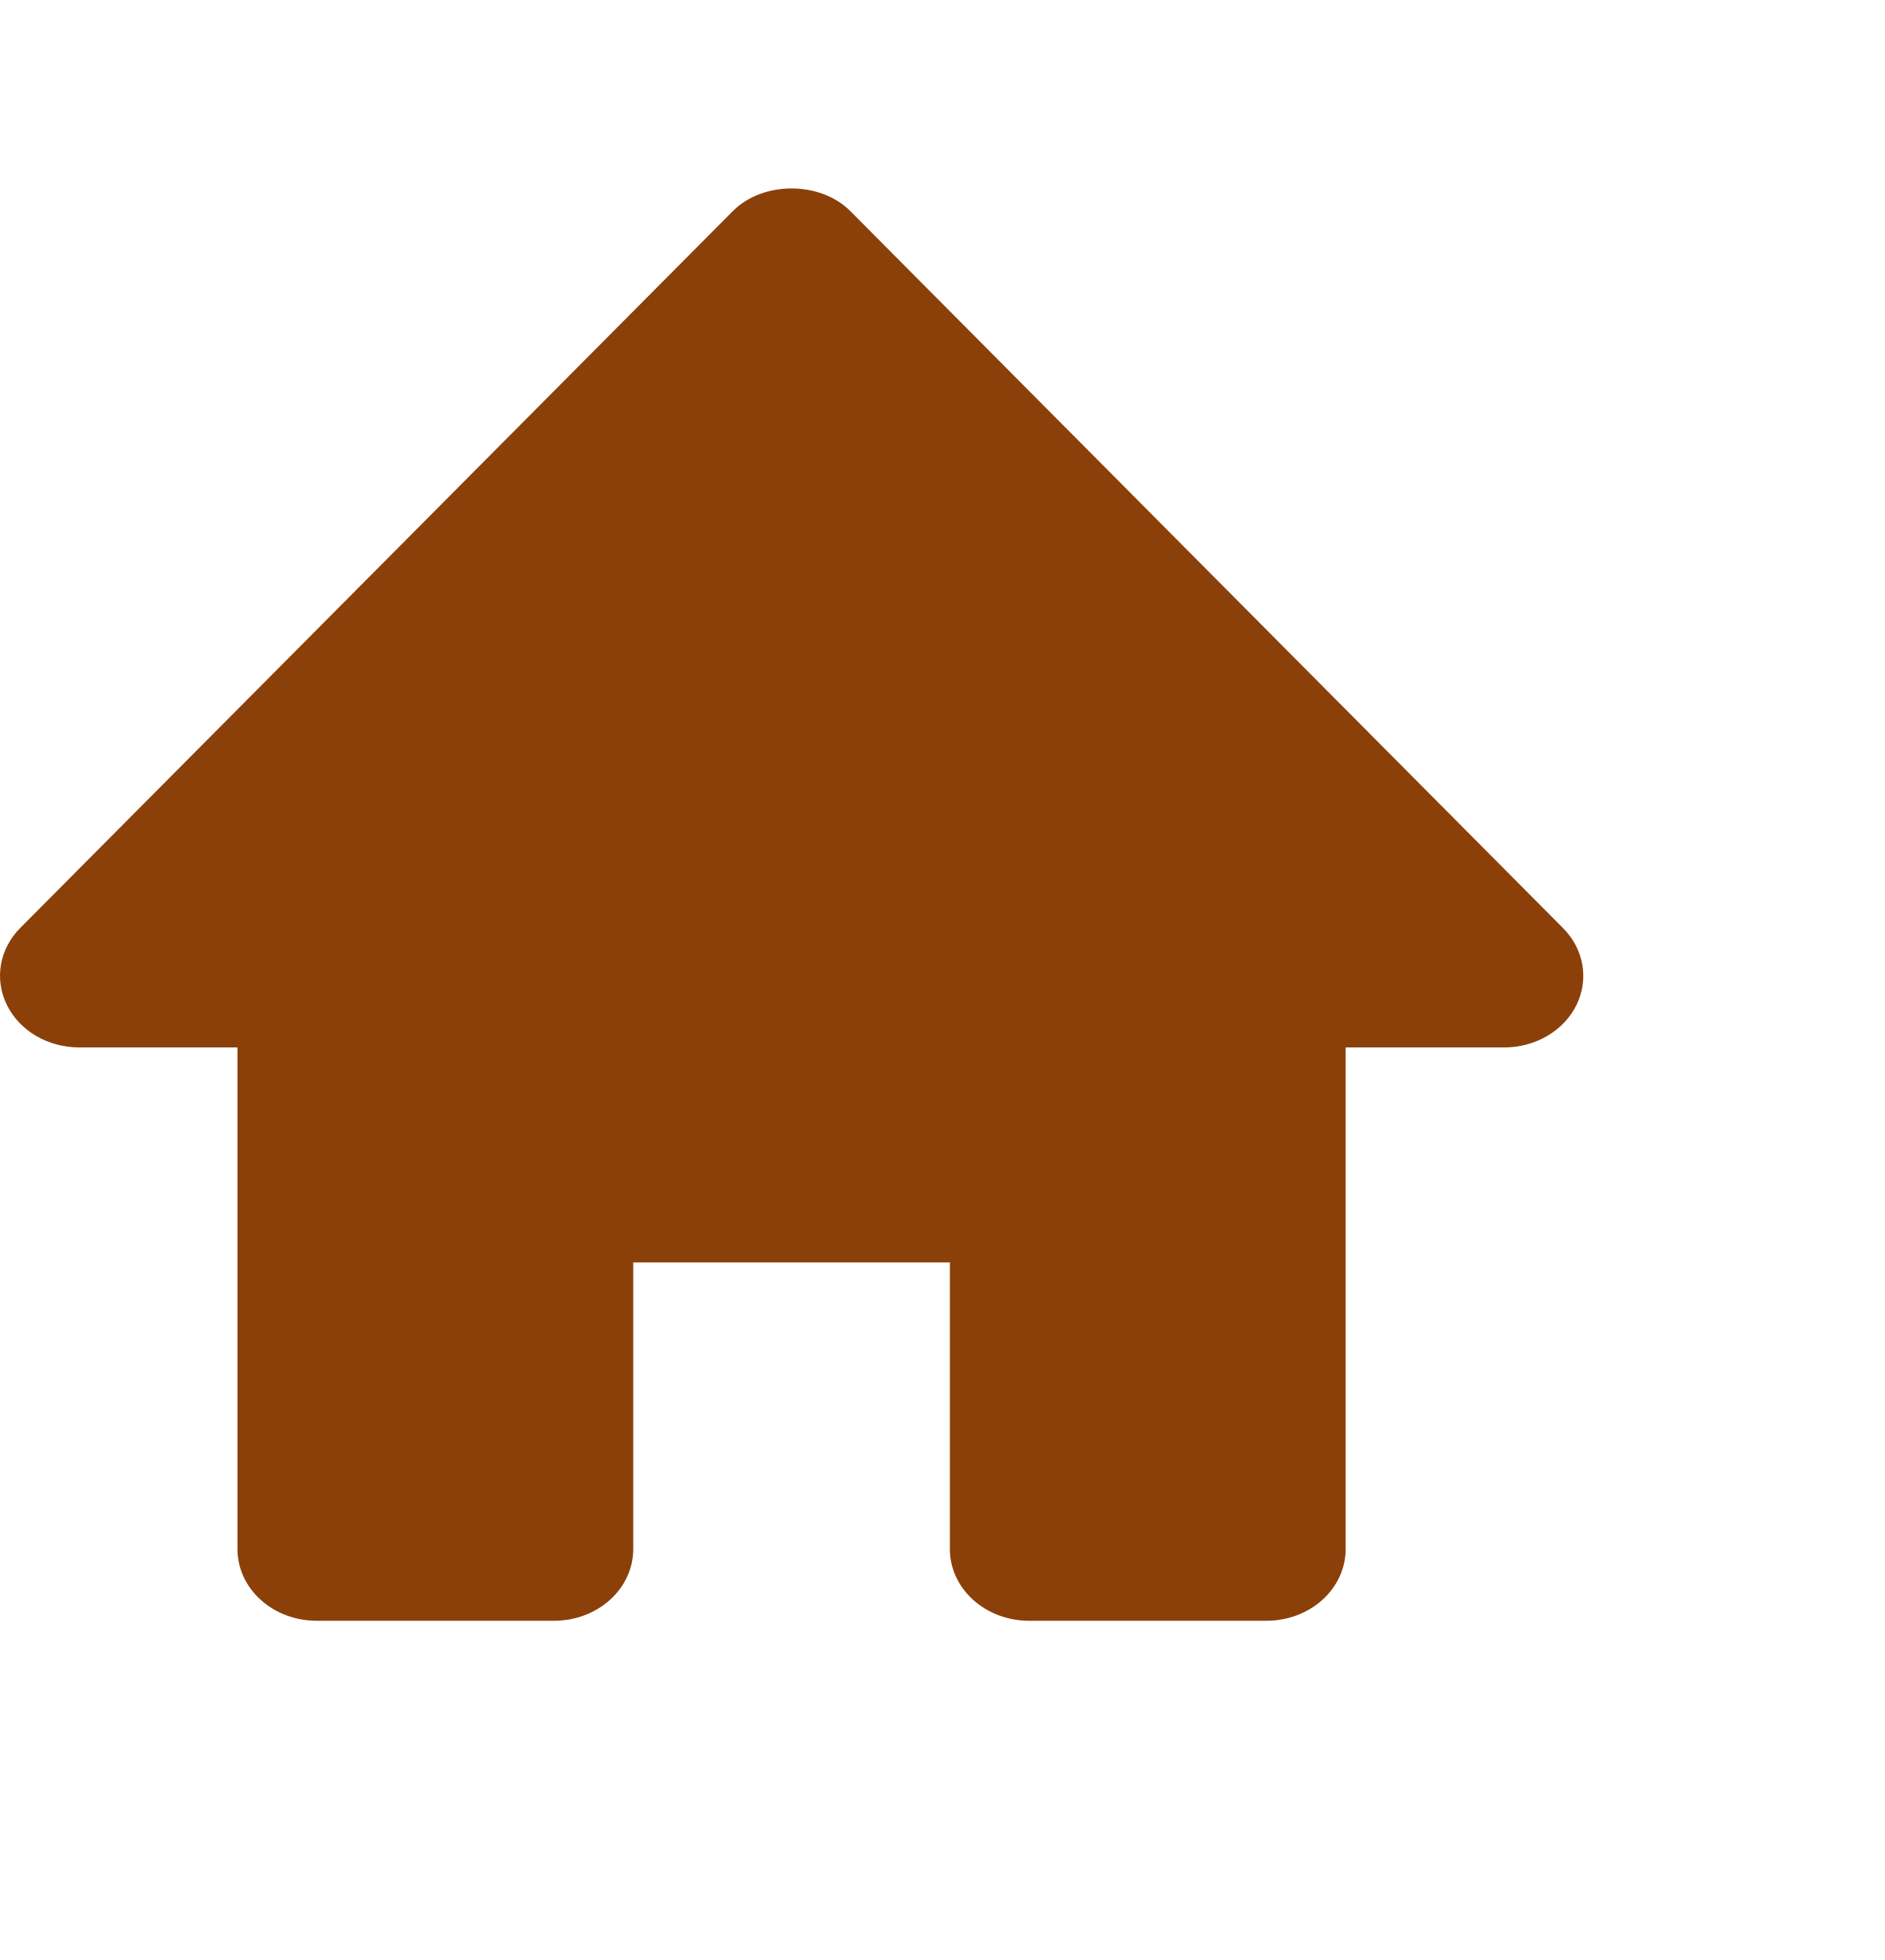
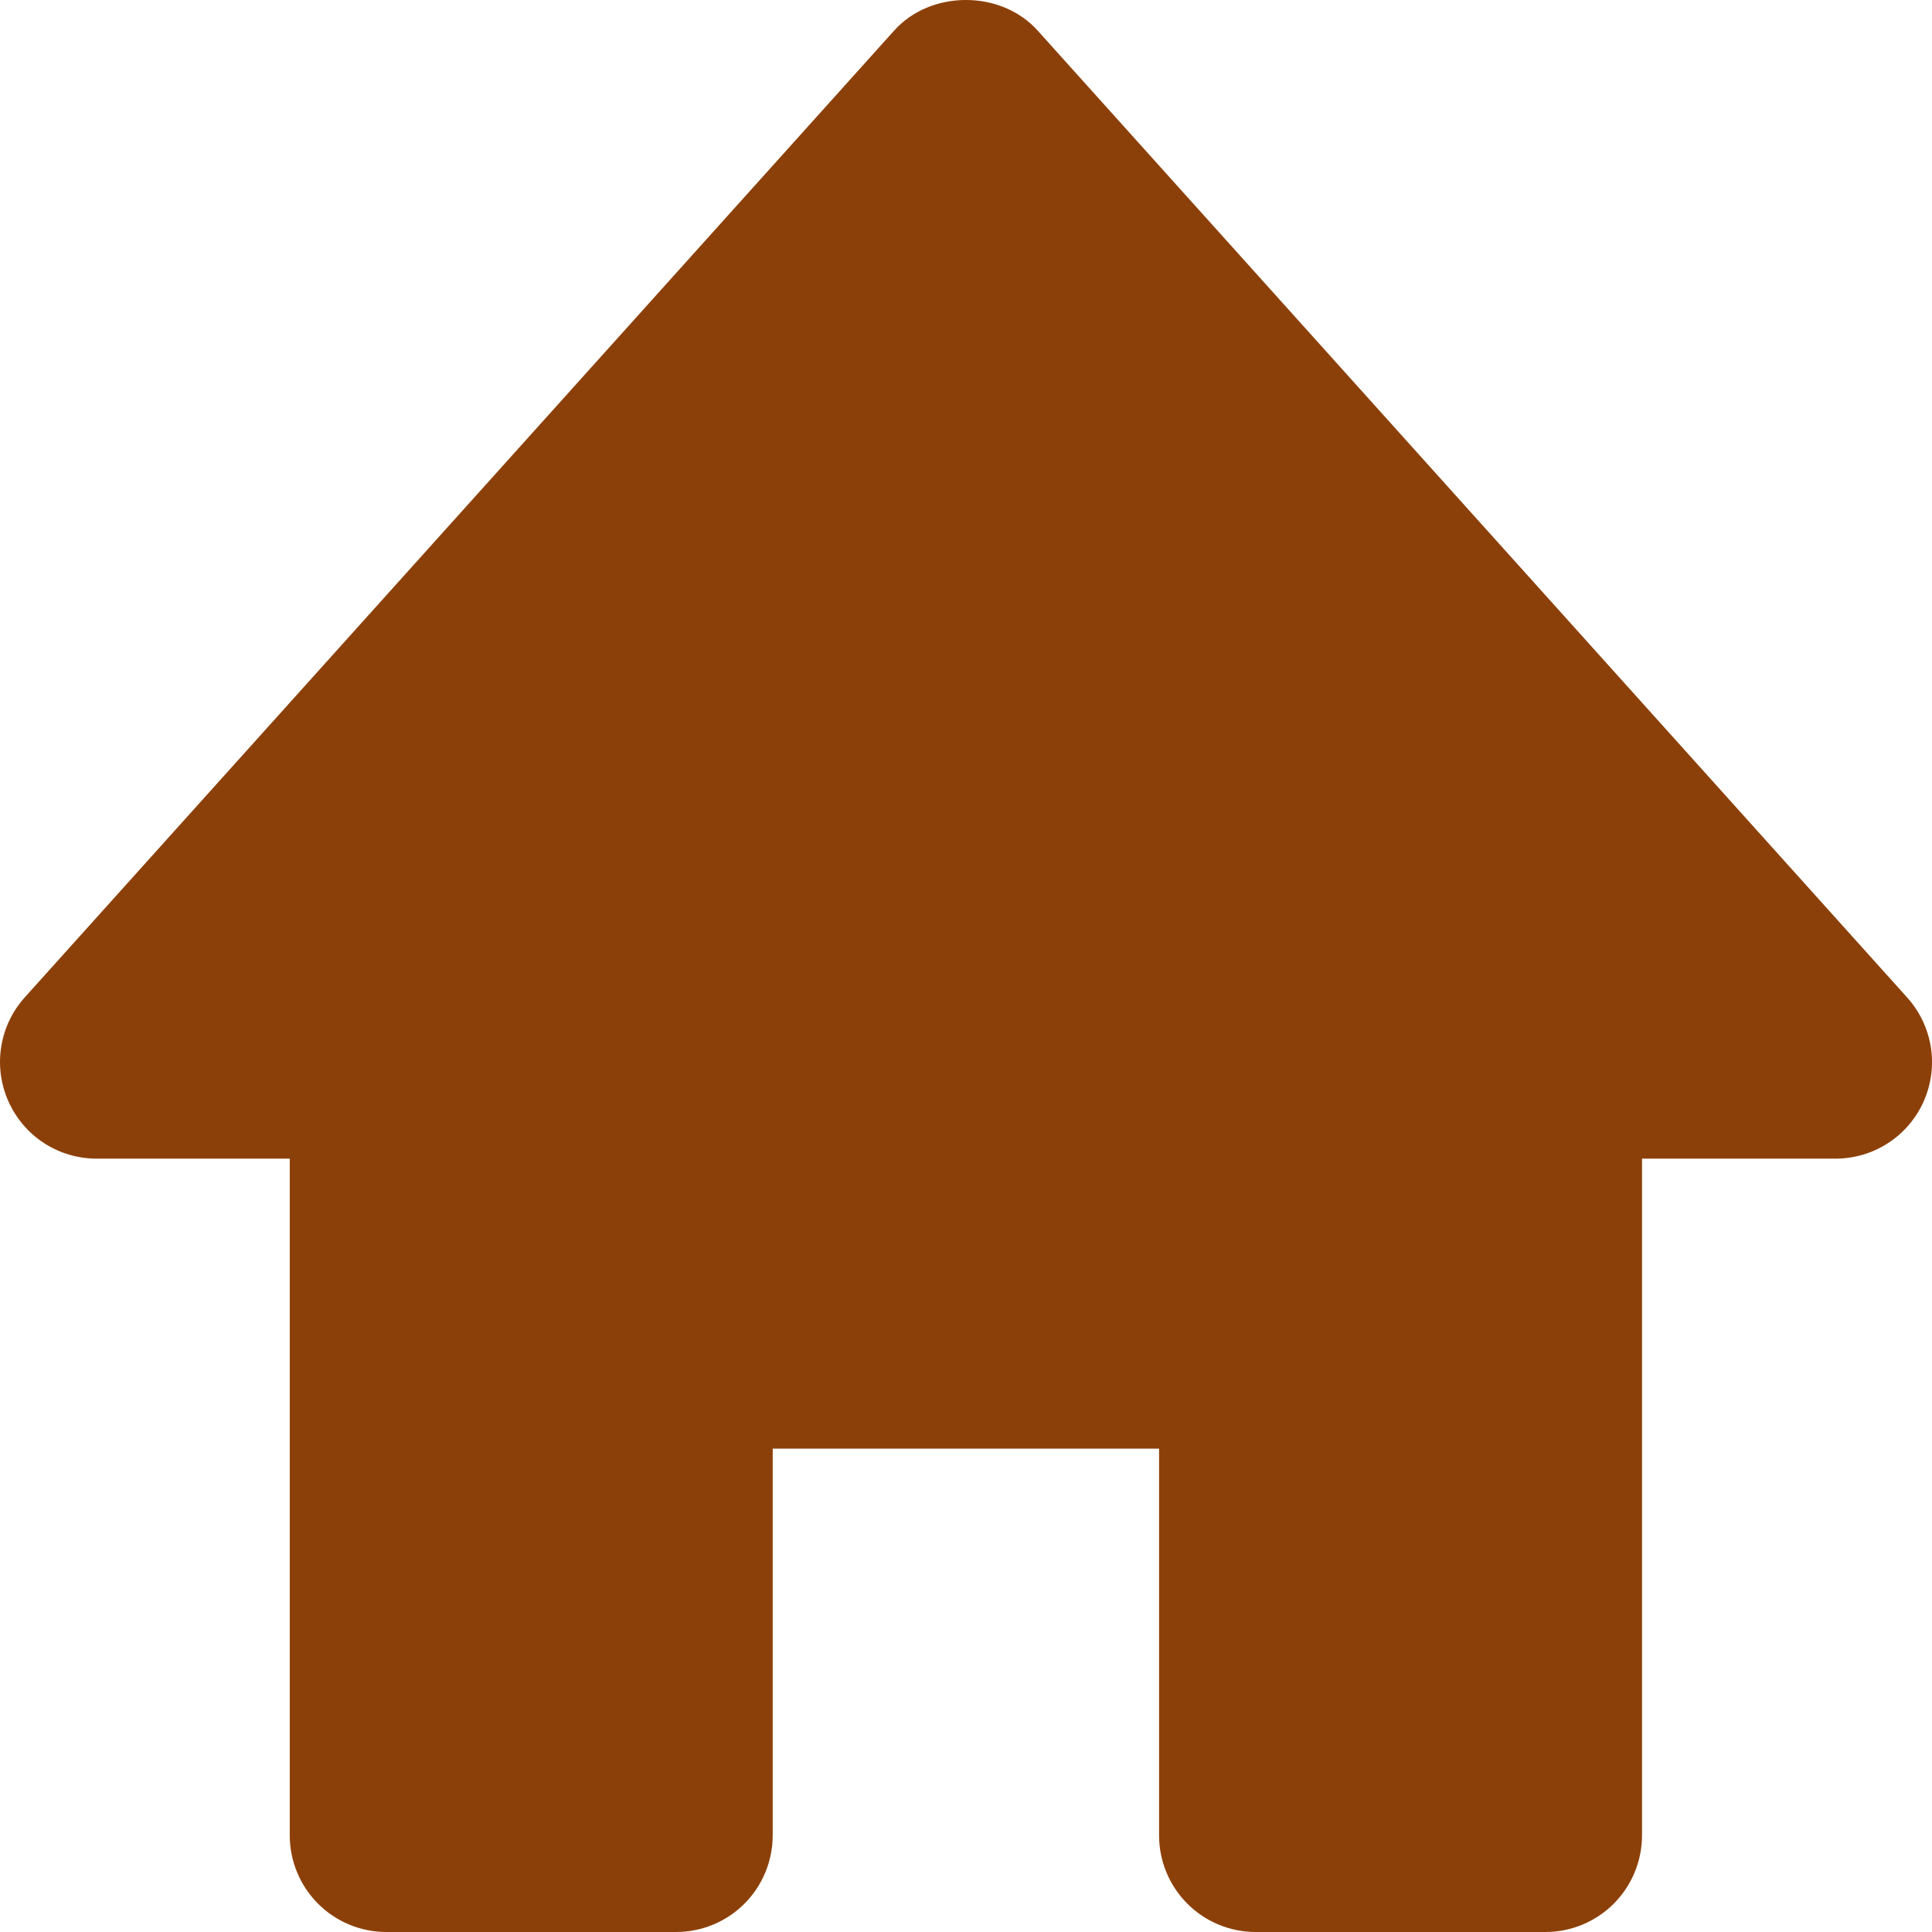
- <svg xmlns="http://www.w3.org/2000/svg" width="50" height="52" viewBox="0 0 50 52" fill="none">
-   <path d="M41.456 24.616L22.558 5.602C21.762 4.799 20.233 4.799 19.438 5.602L0.54 24.616C0.268 24.889 0.089 25.227 0.026 25.59C-0.038 25.954 0.017 26.326 0.183 26.662C0.519 27.348 1.27 27.789 2.1 27.789H6.299V41.099C6.299 41.603 6.52 42.087 6.914 42.443C7.308 42.8 7.842 43 8.399 43H14.698C15.255 43 15.789 42.8 16.183 42.443C16.577 42.087 16.798 41.603 16.798 41.099V33.493H25.197V41.099C25.197 41.603 25.418 42.087 25.812 42.443C26.206 42.8 26.74 43 27.297 43H33.596C34.153 43 34.687 42.8 35.081 42.443C35.475 42.087 35.696 41.603 35.696 41.099V27.789H39.895C40.302 27.791 40.7 27.685 41.042 27.485C41.384 27.285 41.654 27 41.819 26.663C41.984 26.327 42.038 25.954 41.974 25.59C41.909 25.227 41.729 24.888 41.456 24.616Z" fill="#8C4009" />
+ <svg xmlns="http://www.w3.org/2000/svg" width="42" height="42" viewBox="0 0 42 42" fill="none">
+   <path d="M41.456 21.68L22.558 0.665C21.762 -0.222 20.233 -0.222 19.438 0.665L0.54 21.68C0.268 21.982 0.089 22.357 0.026 22.758C-0.038 23.159 0.017 23.571 0.183 23.942C0.519 24.7 1.27 25.188 2.1 25.188H6.299V39.898C6.299 40.456 6.52 40.99 6.914 41.385C7.308 41.779 7.842 42 8.399 42H14.698C15.255 42 15.789 41.779 16.183 41.385C16.577 40.99 16.798 40.456 16.798 39.898V31.492H25.197V39.898C25.197 40.456 25.418 40.99 25.812 41.385C26.206 41.779 26.74 42 27.297 42H33.596C34.153 42 34.687 41.779 35.081 41.385C35.475 40.99 35.696 40.456 35.696 39.898V25.188H39.895C40.302 25.189 40.7 25.073 41.042 24.852C41.384 24.631 41.654 24.315 41.819 23.944C41.984 23.572 42.038 23.16 41.974 22.758C41.909 22.356 41.729 21.982 41.456 21.68Z" fill="#8C4009" />
</svg>
